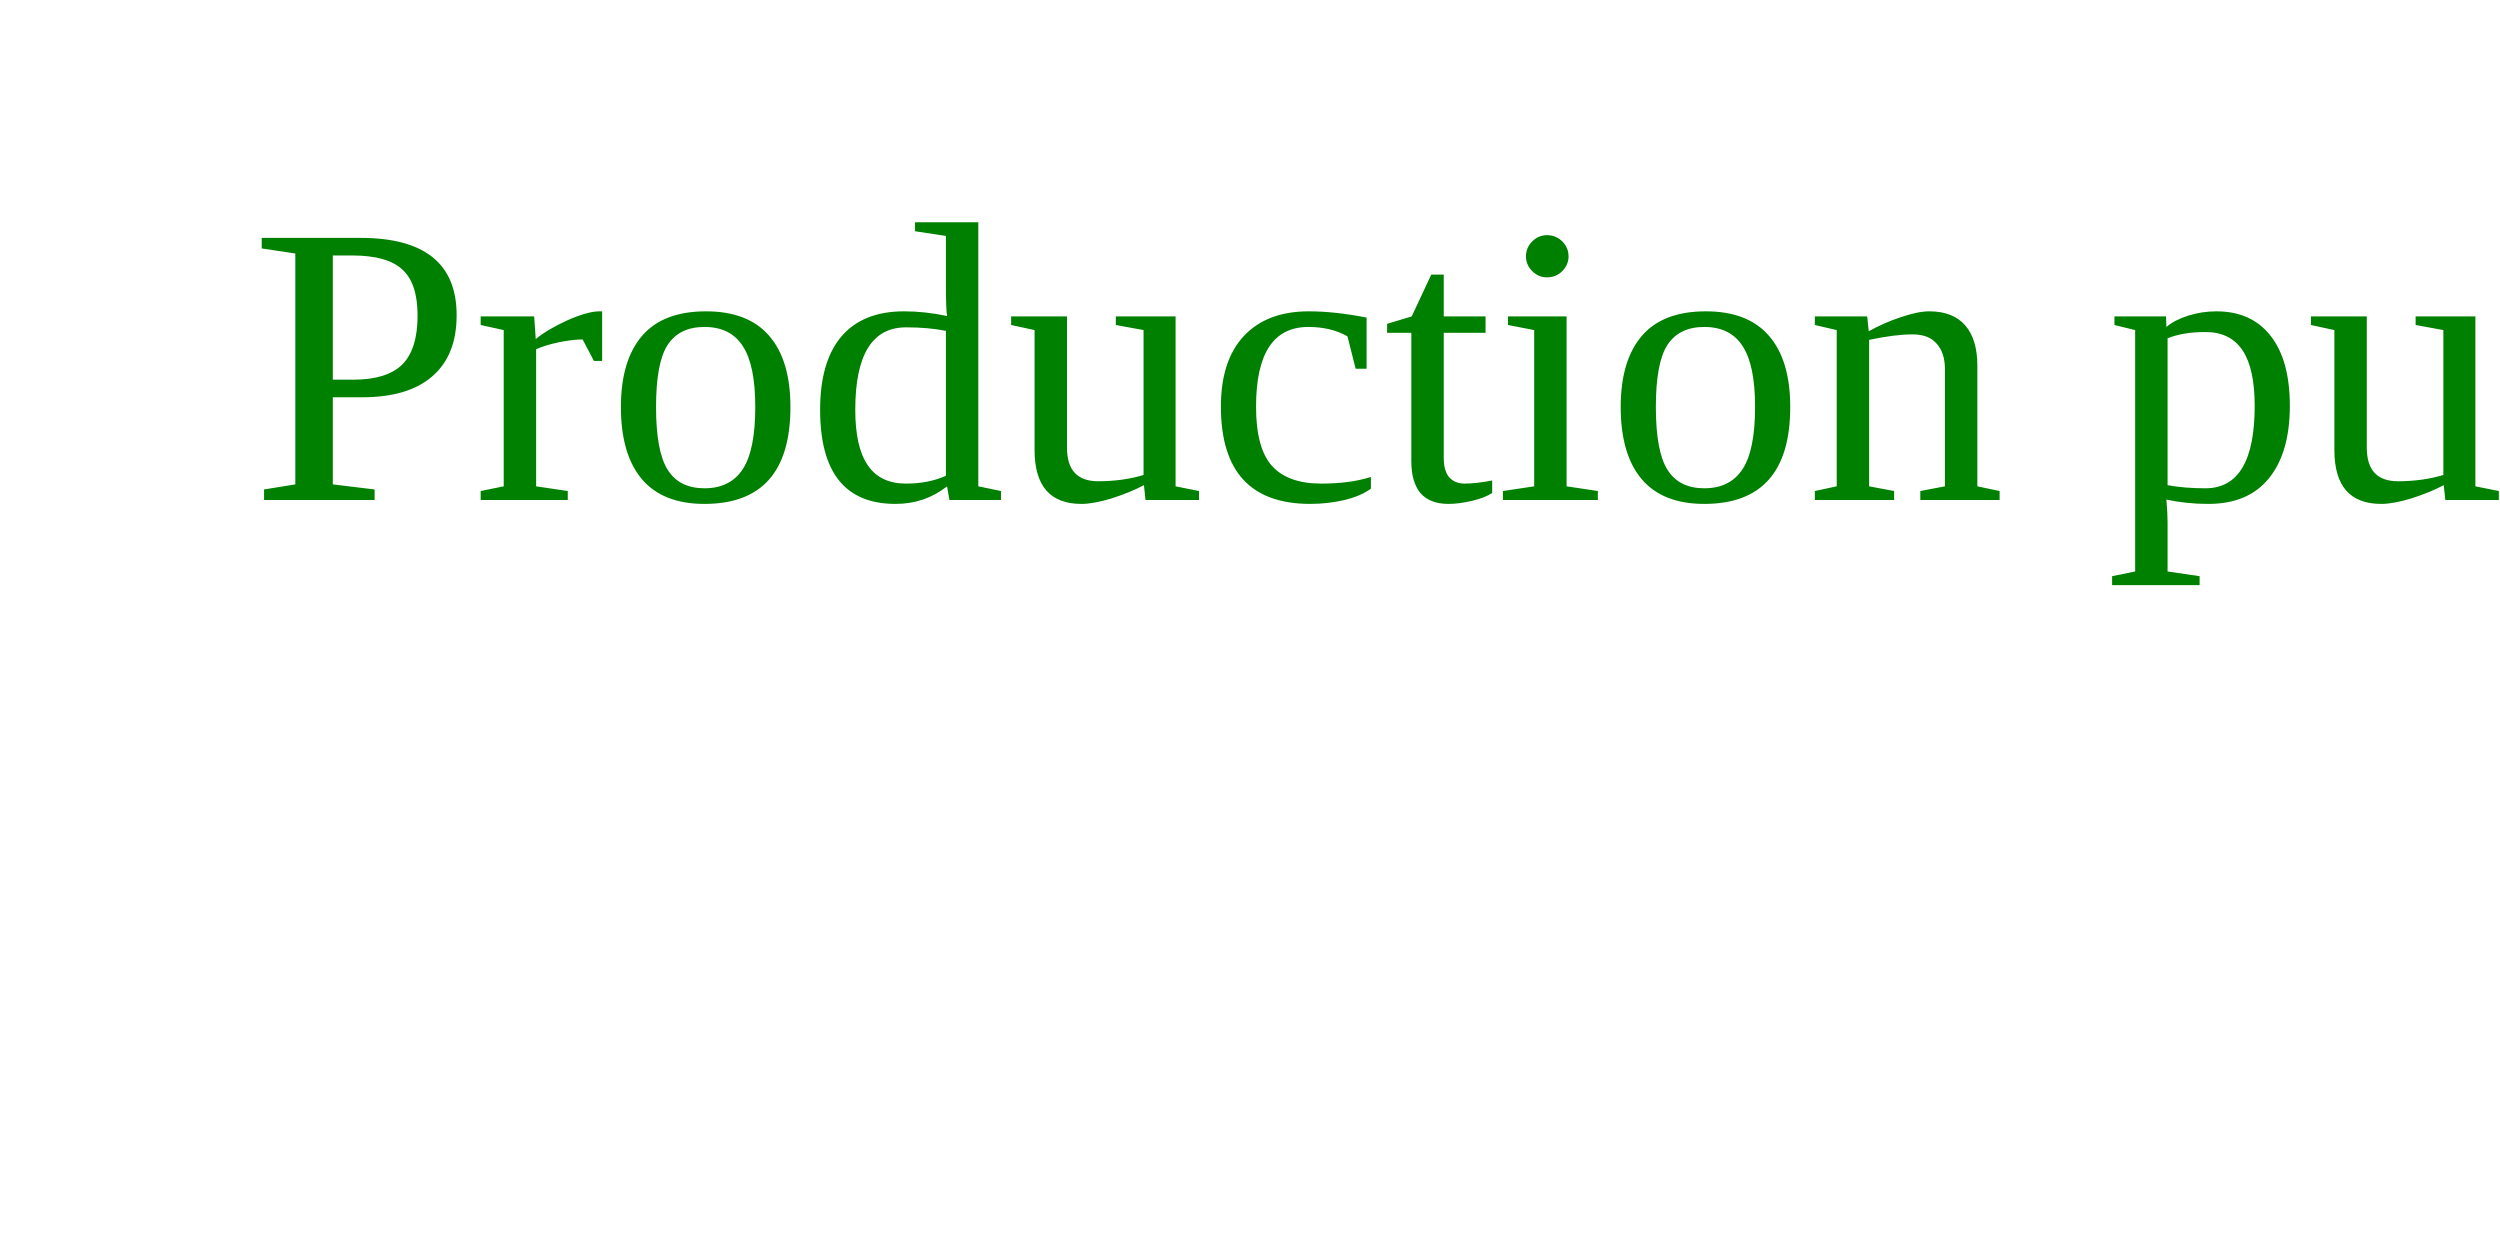
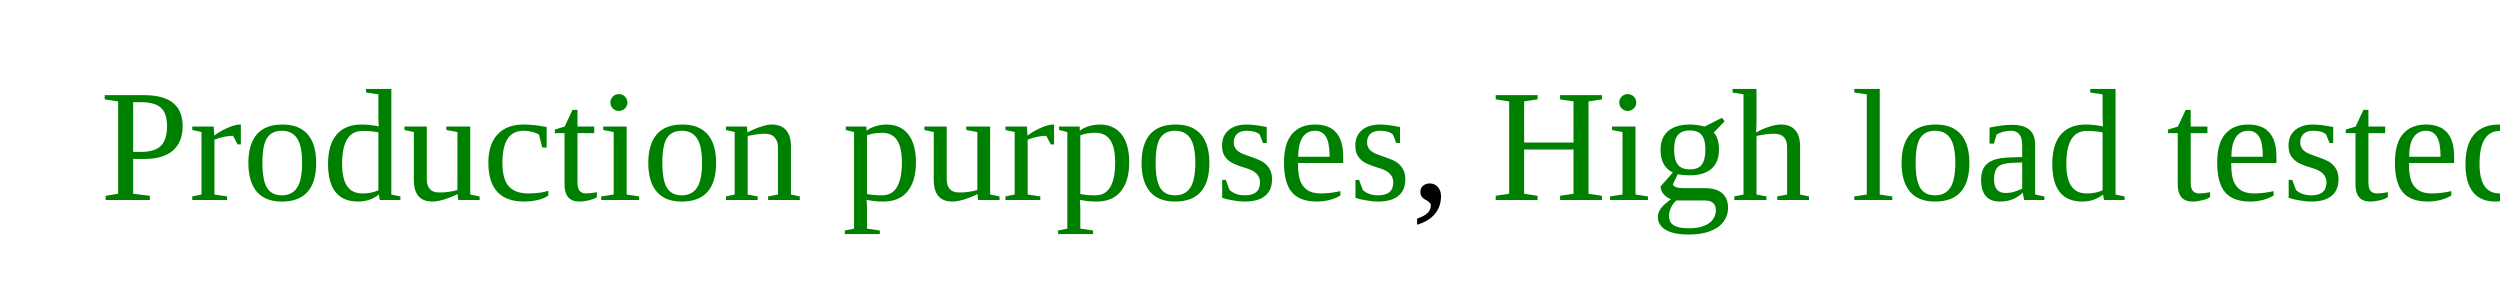
- <svg xmlns="http://www.w3.org/2000/svg" version="1.1" width="100" height="50">
+ <svg xmlns="http://www.w3.org/2000/svg" version="1.1" width="250" height="30">
  <text font-size="16" x="10" y="20">
    <tspan fill="green">Production purposes</tspan>,
    <tspan fill="green">High load tested</tspan>
  </text>
</svg>
